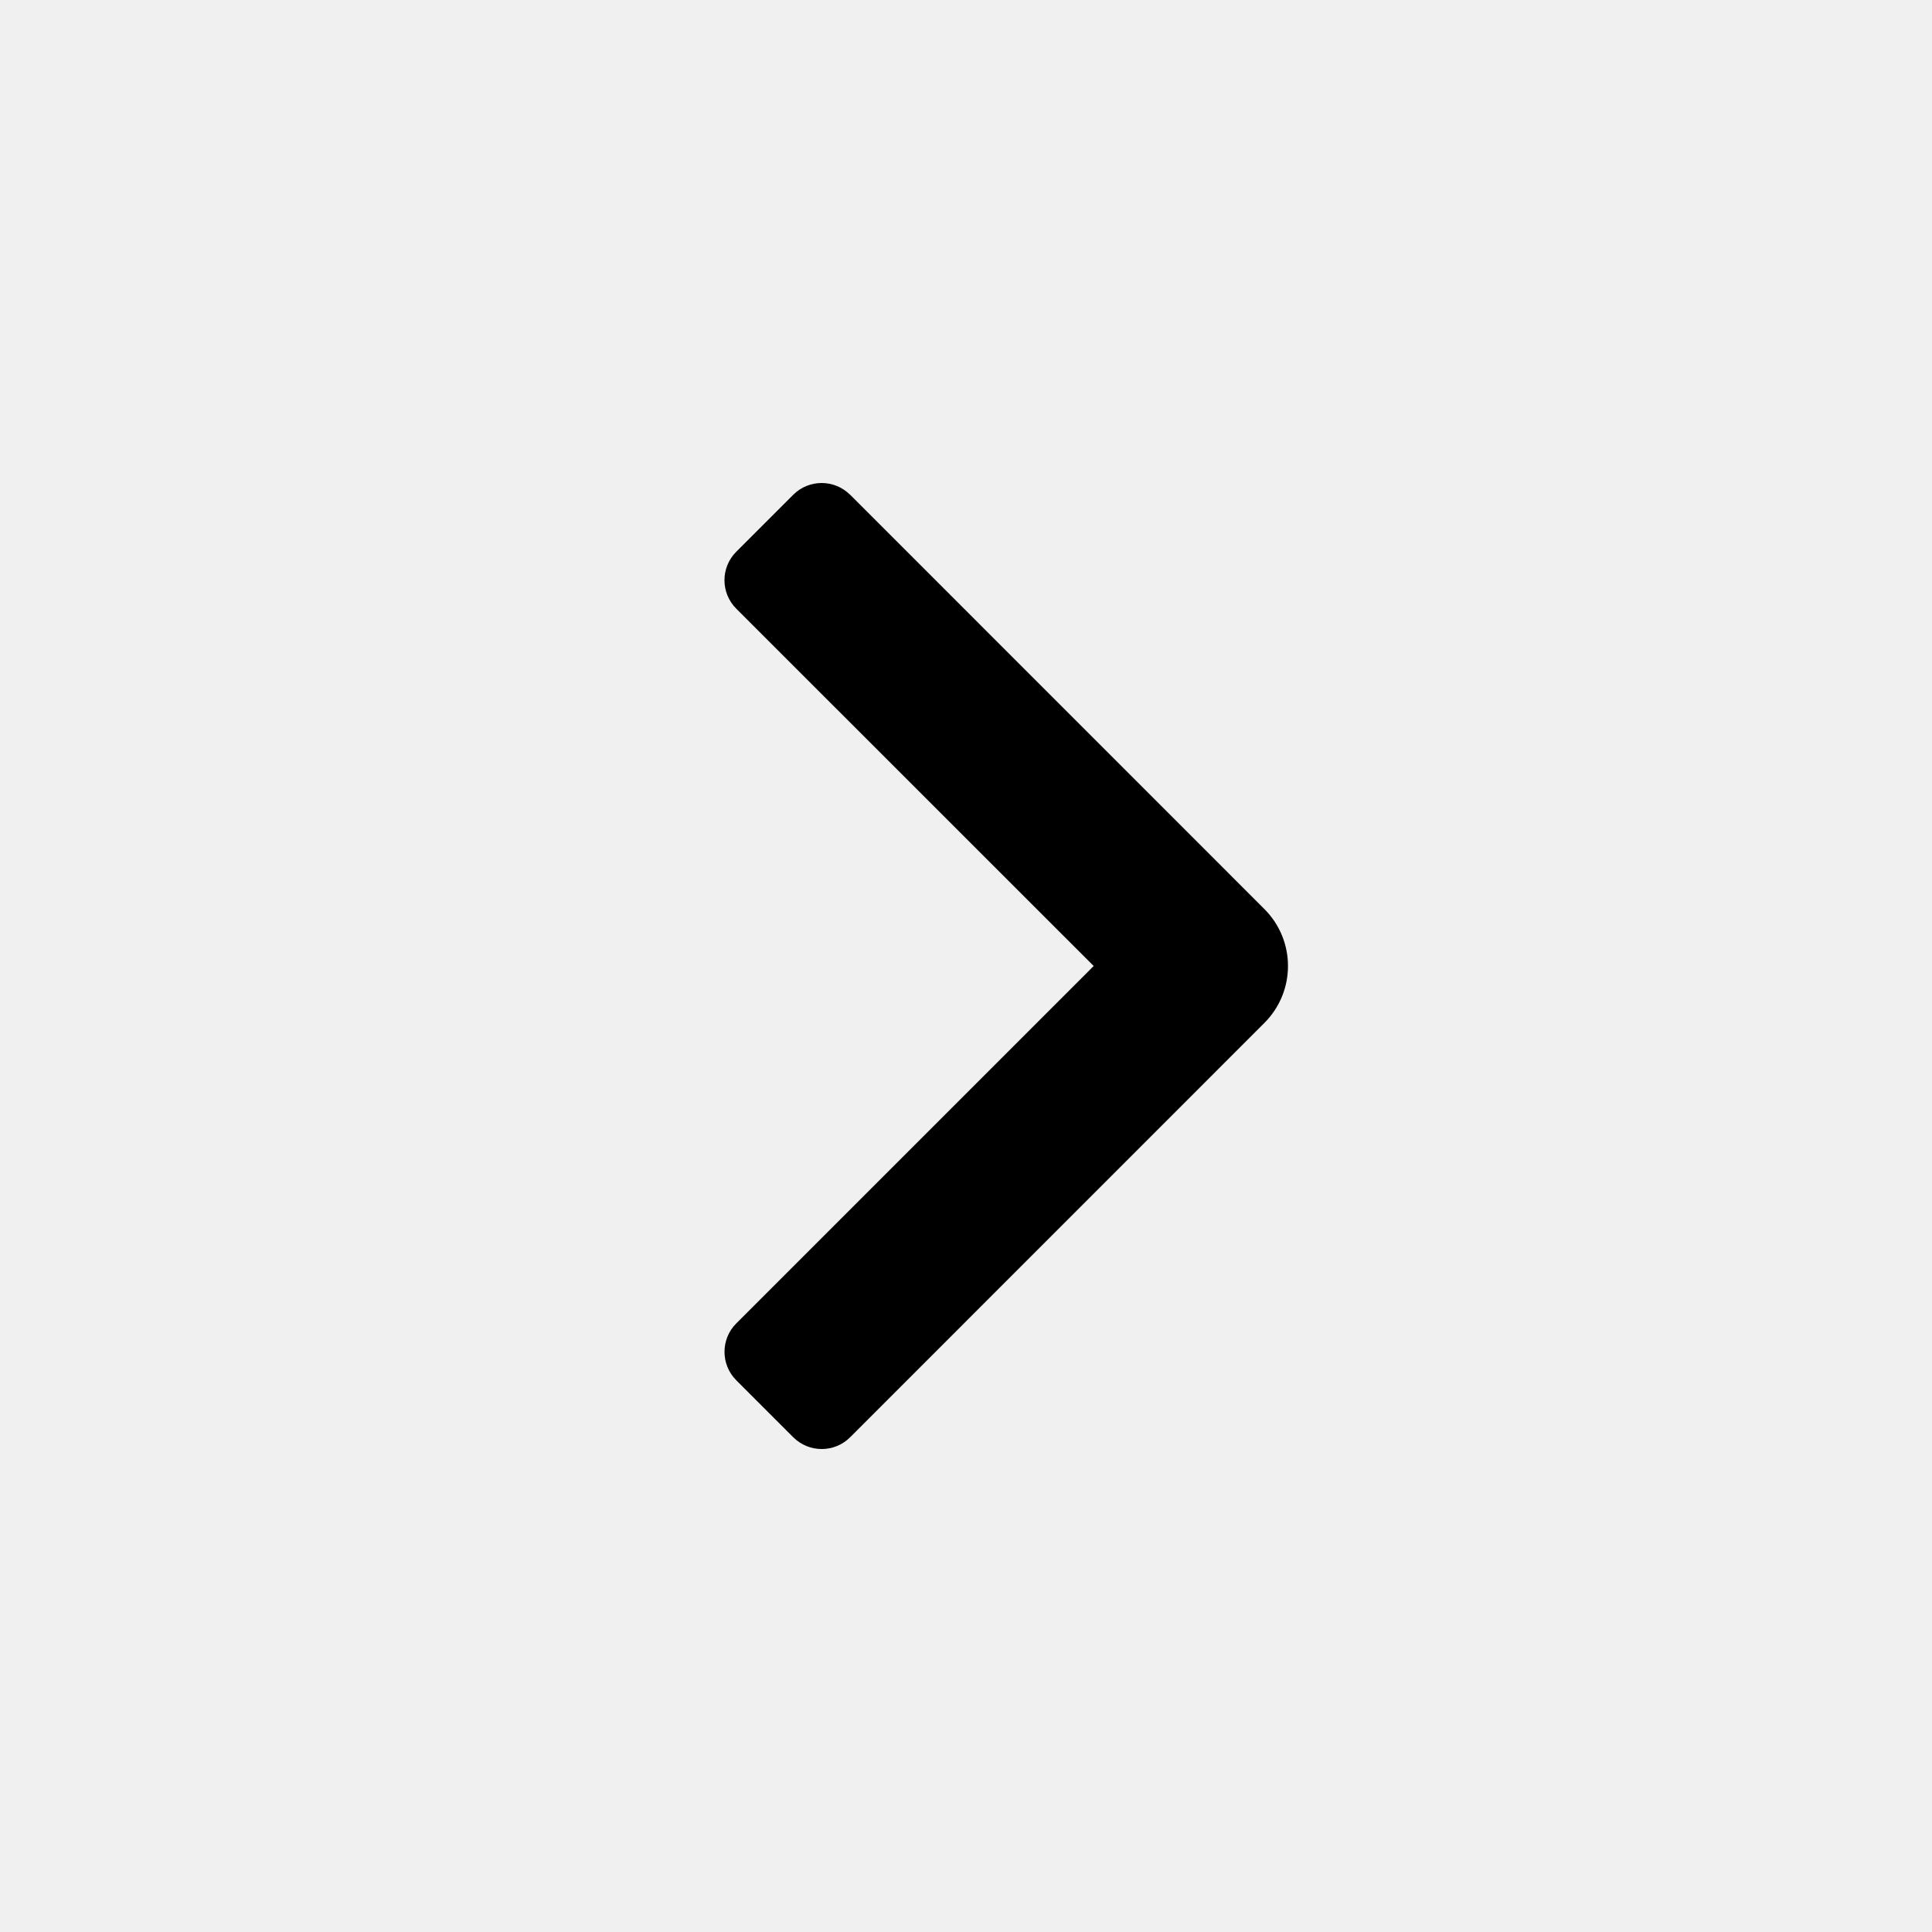
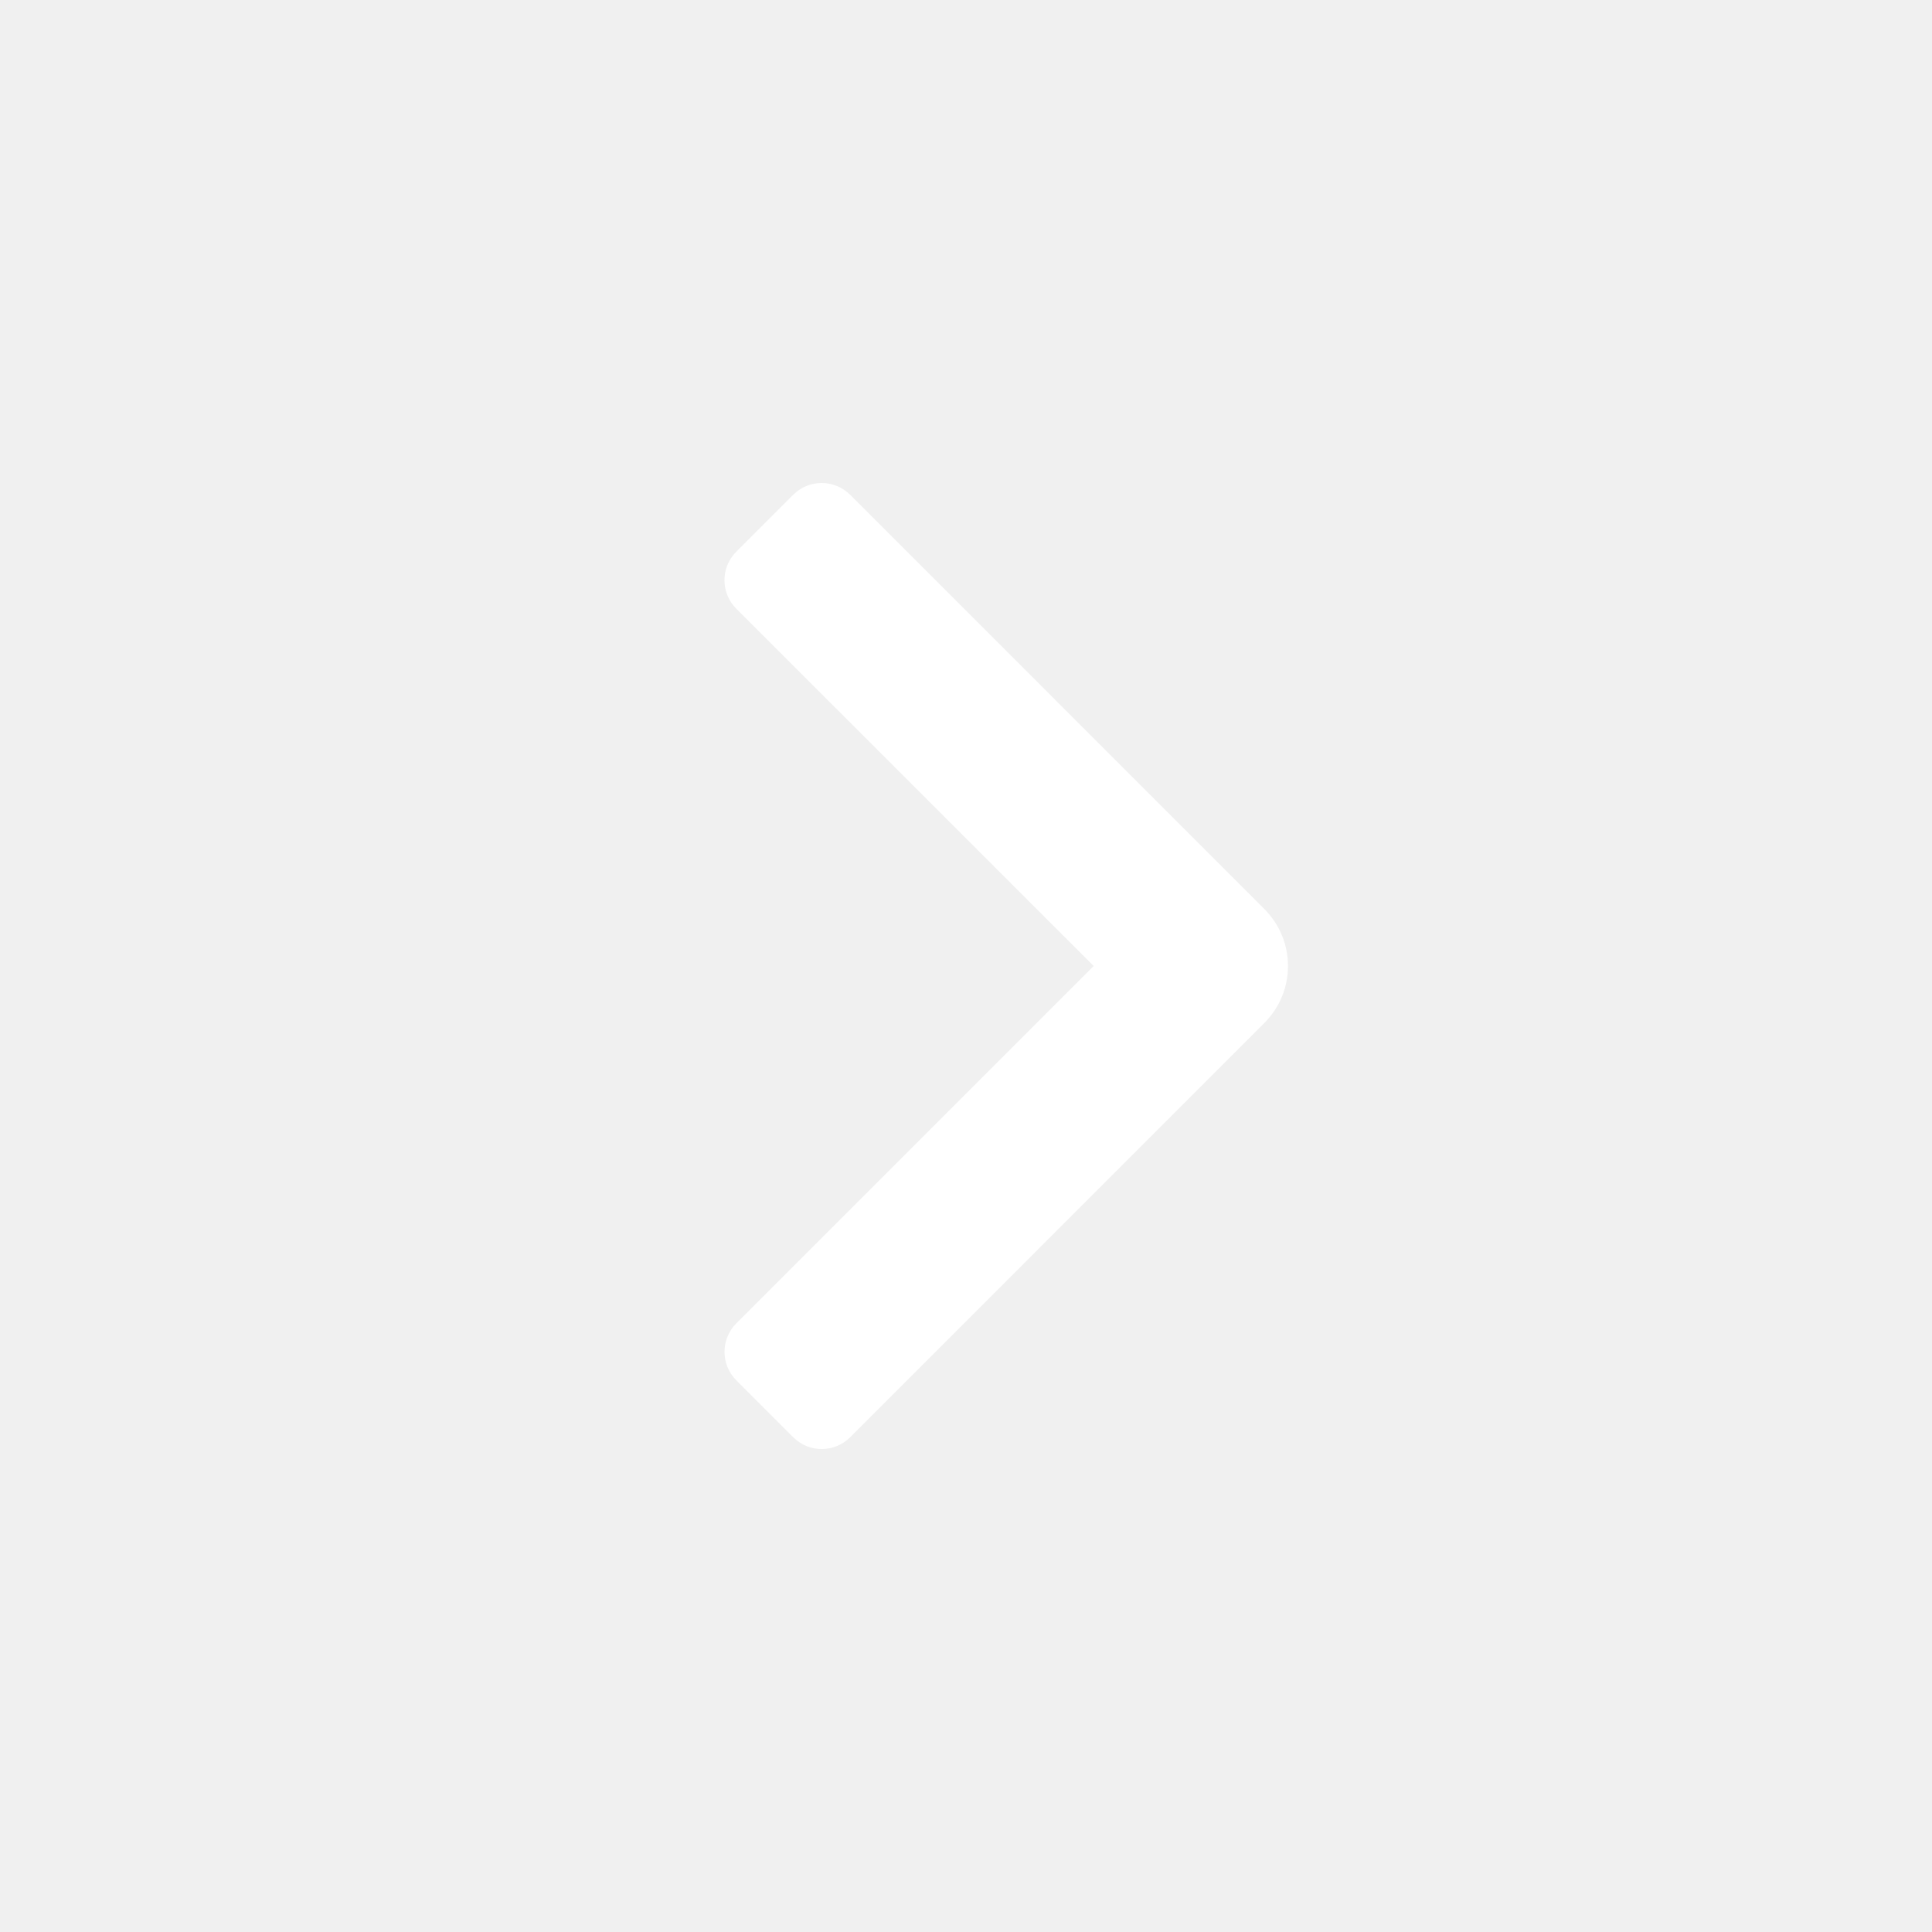
- <svg xmlns="http://www.w3.org/2000/svg" class="uitk-icon uitk-icon-leading uitk-icon-directional" aria-label="Image suivante" role="img" viewBox="0 0 24 24">
+ <svg xmlns="http://www.w3.org/2000/svg" fill="#FFF" class="uitk-icon uitk-icon-leading uitk-icon-directional" aria-label="Image suivante" role="img" viewBox="0 0 24 24">
  <path d="M10.56 6.146a.5.5 0 0 0-.706 0l-.708.708a.5.5 0 0 0 0 .707L13.586 12l-4.44 4.44a.5.5 0 0 0 0 .706l.708.708a.5.5 0 0 0 .707 0l5.146-5.147a1 1 0 0 0 0-1.414l-5.146-5.147z" />
</svg>
